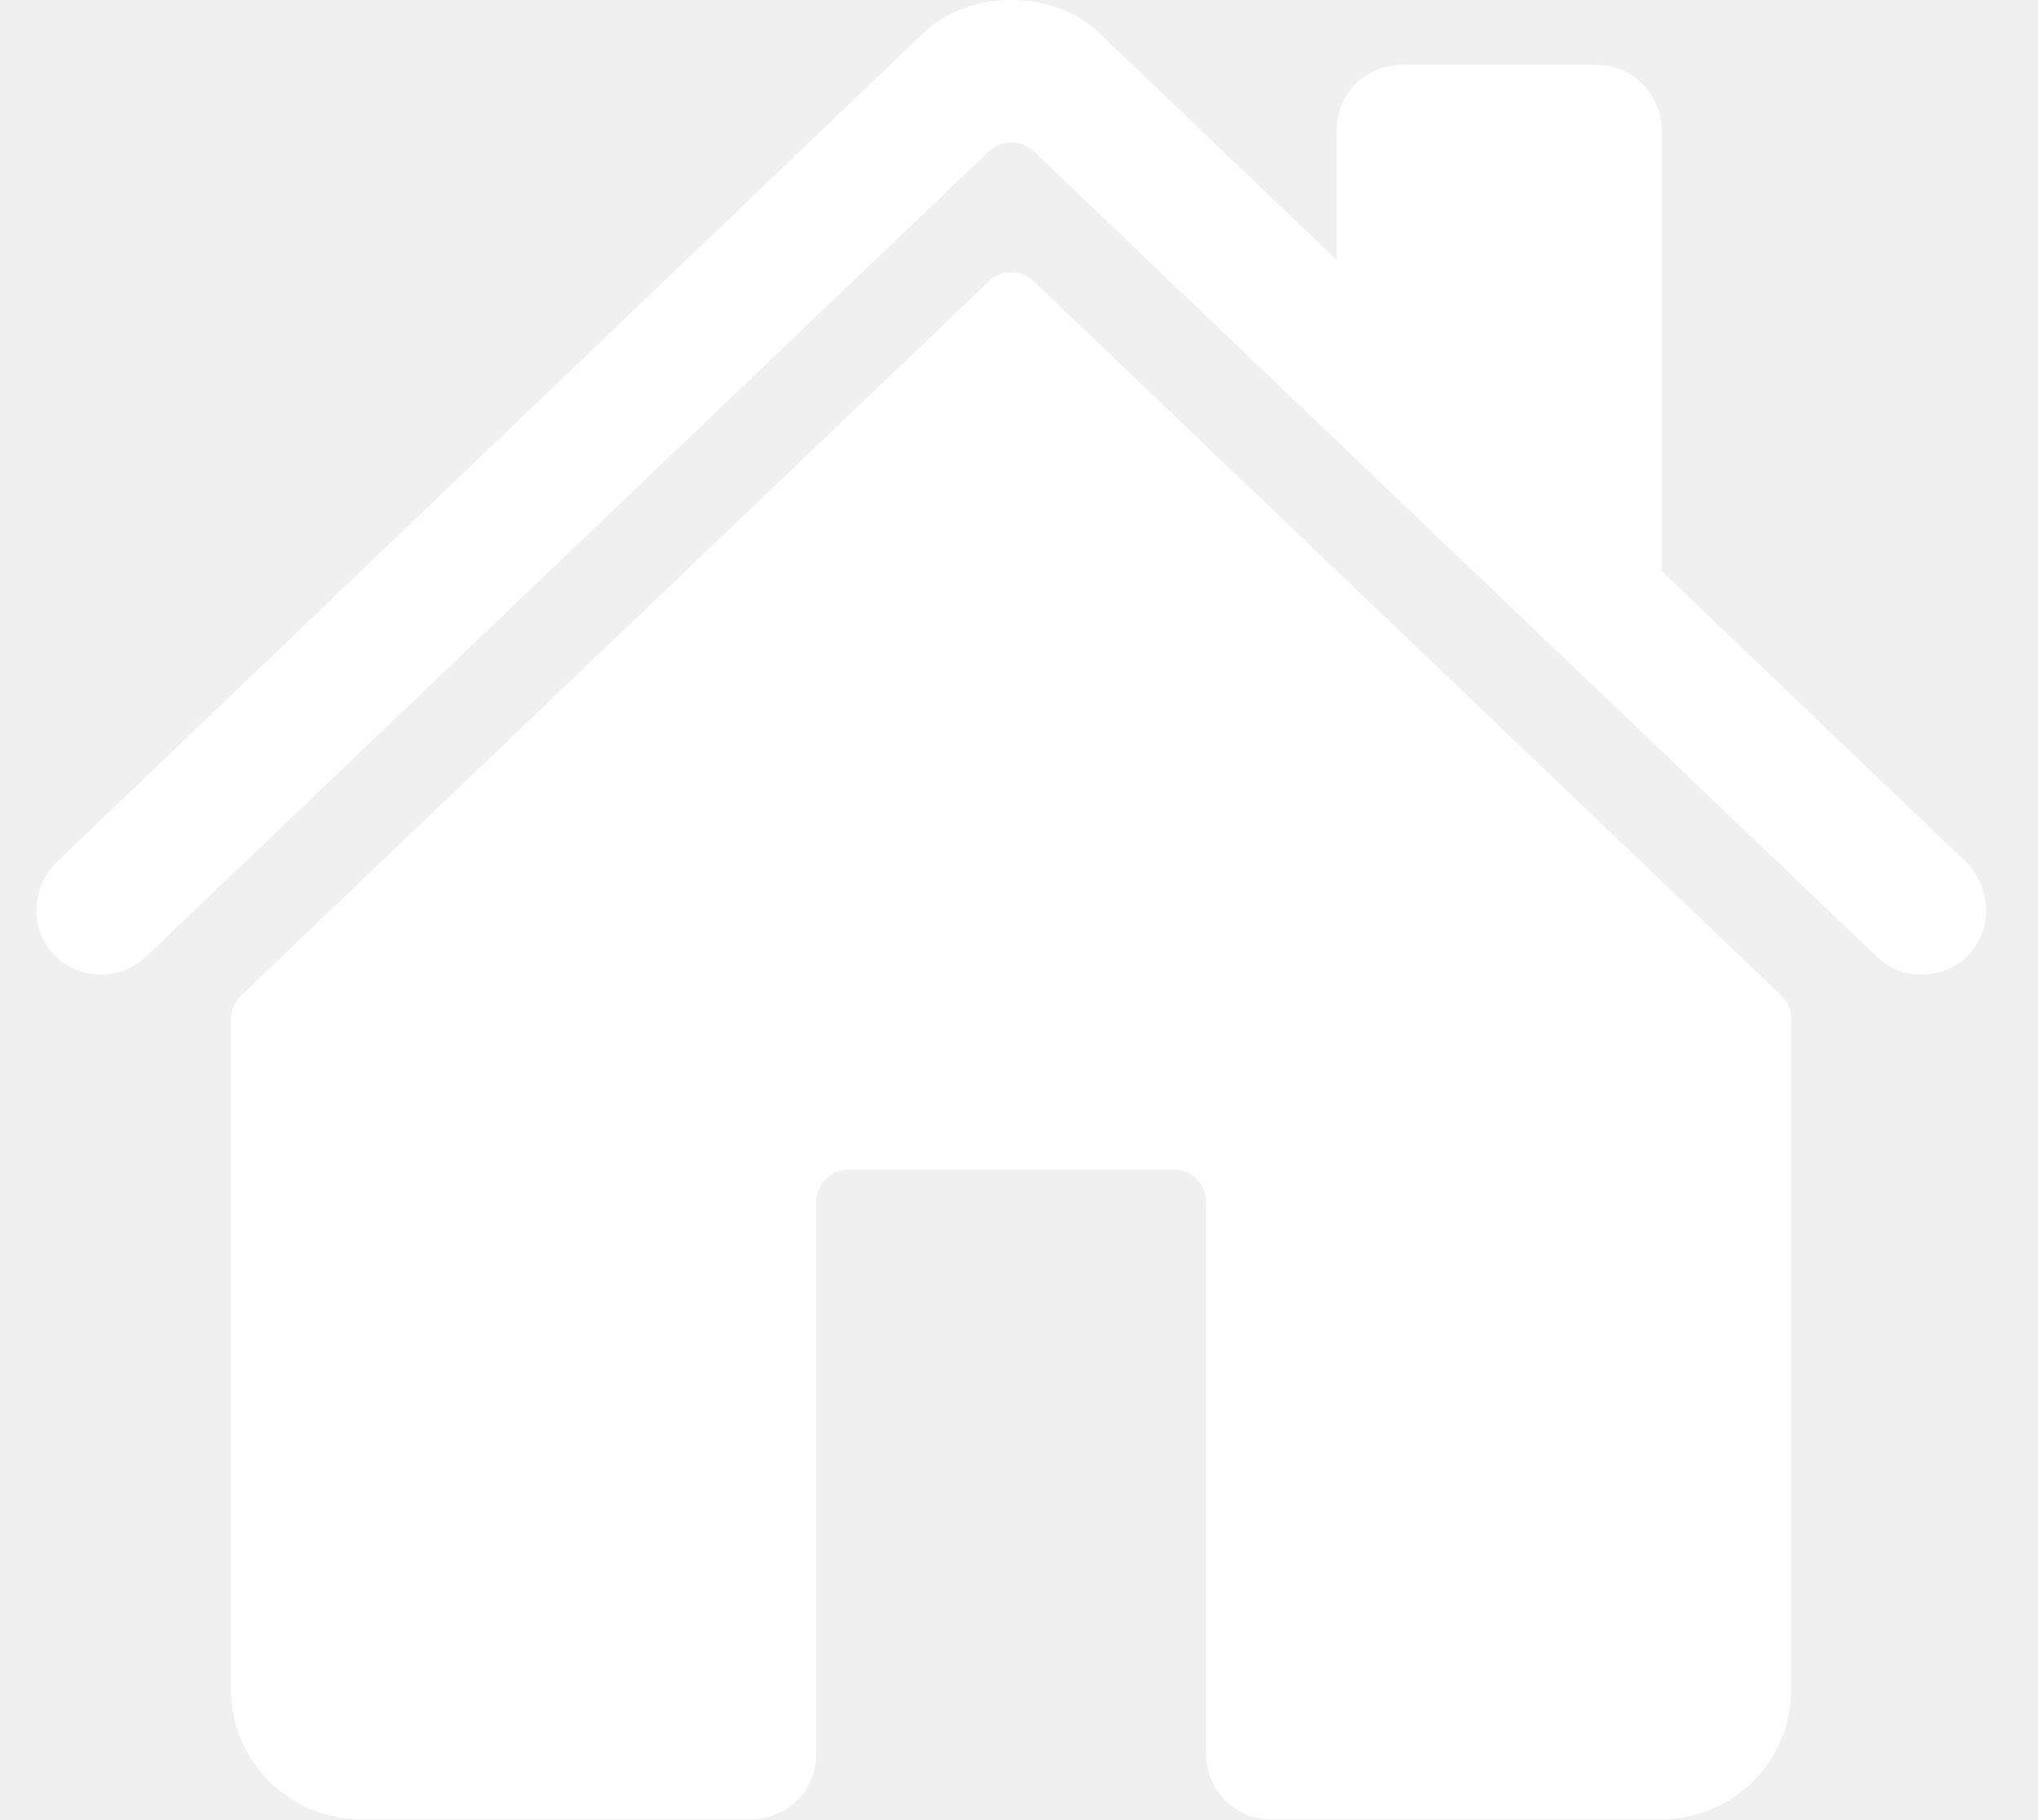
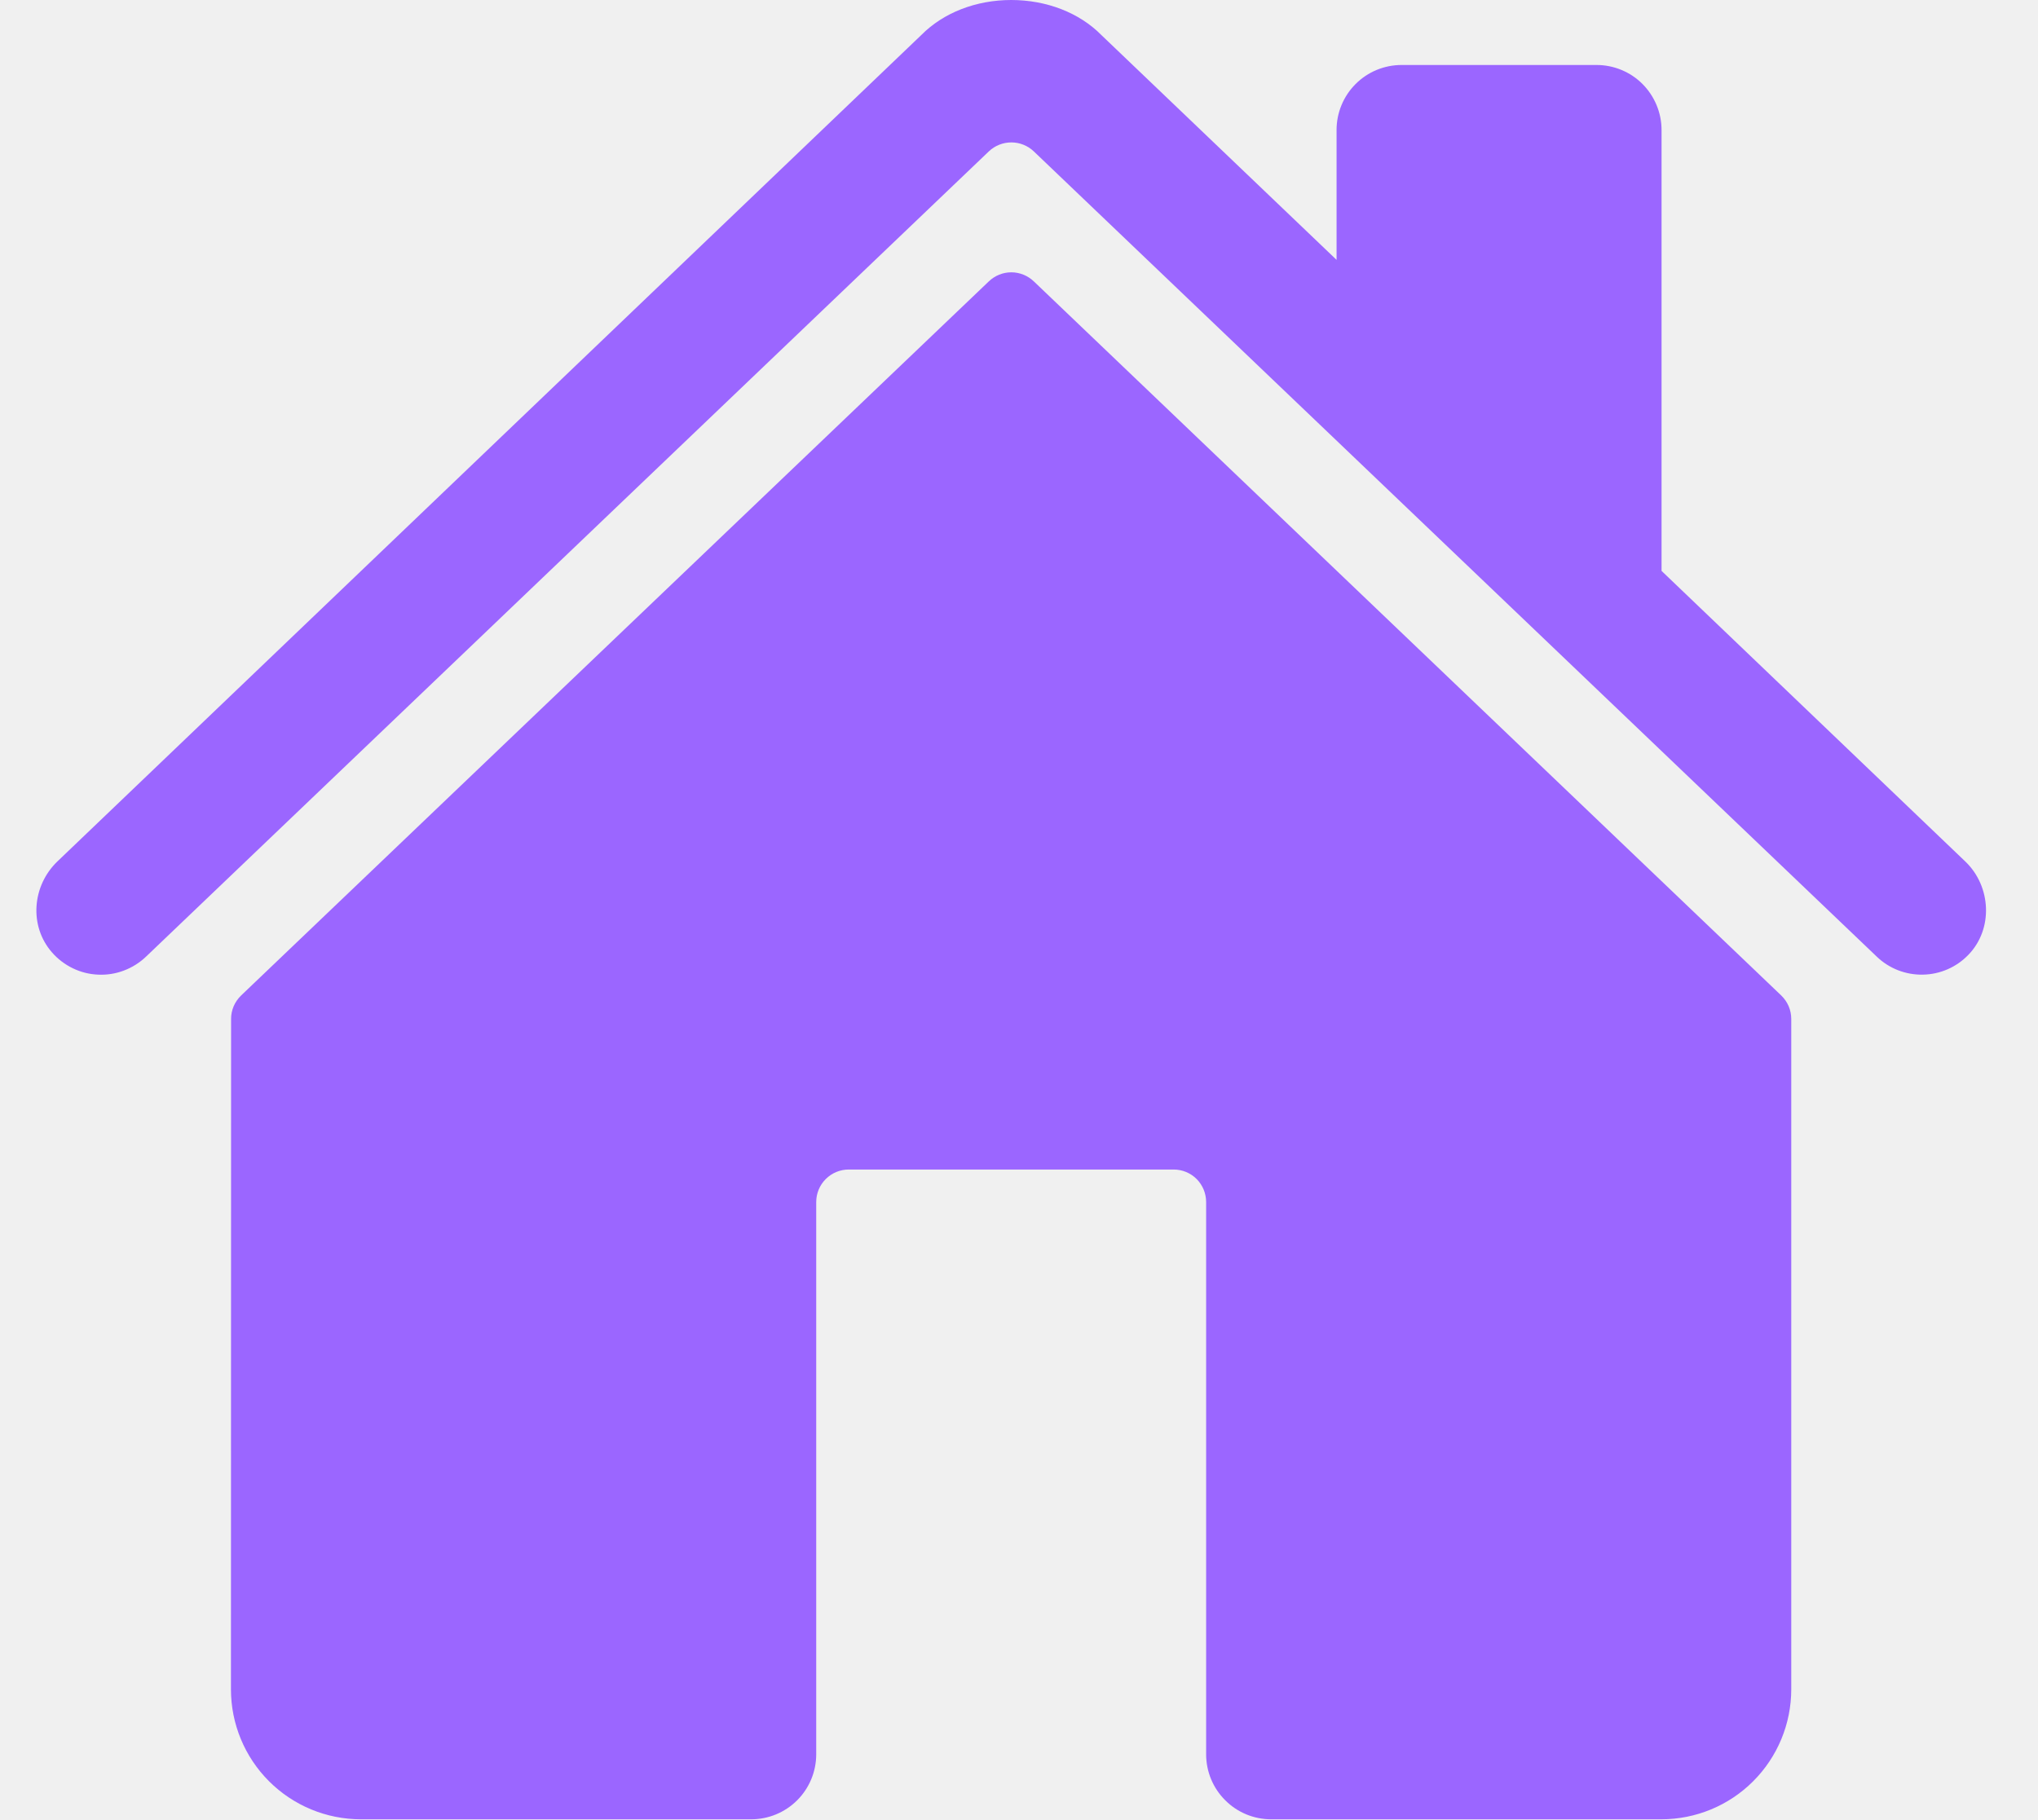
<svg xmlns="http://www.w3.org/2000/svg" width="28" height="25" viewBox="0 0 28 25" fill="none">
-   <path d="M14.203 3.866C14.12 3.787 14.009 3.742 13.894 3.742C13.779 3.742 13.669 3.787 13.586 3.866L3.312 13.68C3.269 13.722 3.234 13.772 3.21 13.828C3.187 13.883 3.174 13.943 3.175 14.003L3.173 23.214C3.173 23.688 3.361 24.142 3.696 24.477C4.031 24.812 4.485 25 4.959 25H10.321C10.558 25 10.785 24.906 10.953 24.738C11.12 24.571 11.214 24.344 11.214 24.107V16.518C11.214 16.399 11.261 16.286 11.345 16.202C11.429 16.118 11.542 16.071 11.661 16.071H16.125C16.243 16.071 16.357 16.118 16.441 16.202C16.524 16.286 16.571 16.399 16.571 16.518V24.107C16.571 24.344 16.665 24.571 16.833 24.738C17 24.906 17.227 25 17.464 25H22.825C23.298 25 23.753 24.812 24.087 24.477C24.422 24.142 24.61 23.688 24.61 23.214V14.003C24.61 13.943 24.598 13.883 24.575 13.828C24.551 13.772 24.516 13.722 24.473 13.68L14.203 3.866Z" fill="white" />
-   <path d="M27.002 11.839L22.828 7.845V1.786C22.828 1.549 22.733 1.322 22.566 1.154C22.399 0.987 22.172 0.893 21.935 0.893H19.256C19.019 0.893 18.792 0.987 18.625 1.154C18.457 1.322 18.363 1.549 18.363 1.786V3.571L15.131 0.481C14.829 0.175 14.379 0 13.893 0C13.409 0 12.96 0.175 12.657 0.482L0.788 11.838C0.441 12.172 0.397 12.723 0.713 13.086C0.793 13.178 0.89 13.252 0.999 13.305C1.108 13.358 1.226 13.388 1.347 13.393C1.468 13.399 1.589 13.38 1.702 13.337C1.816 13.294 1.919 13.229 2.007 13.145L13.586 2.08C13.669 2.001 13.78 1.957 13.895 1.957C14.009 1.957 14.12 2.001 14.203 2.08L25.784 13.145C25.954 13.309 26.183 13.398 26.419 13.393C26.655 13.389 26.88 13.291 27.044 13.12C27.387 12.766 27.358 12.18 27.002 11.839Z" fill="white" />
+   <path d="M14.203 3.866C14.12 3.787 14.009 3.742 13.894 3.742C13.779 3.742 13.669 3.787 13.586 3.866L3.312 13.68C3.269 13.722 3.234 13.772 3.21 13.828C3.187 13.883 3.174 13.943 3.175 14.003L3.173 23.214C3.173 23.688 3.361 24.142 3.696 24.477C4.031 24.812 4.485 25 4.959 25H10.321C10.558 25 10.785 24.906 10.953 24.738C11.12 24.571 11.214 24.344 11.214 24.107V16.518C11.214 16.399 11.261 16.286 11.345 16.202C11.429 16.118 11.542 16.071 11.661 16.071H16.125C16.243 16.071 16.357 16.118 16.441 16.202C16.524 16.286 16.571 16.399 16.571 16.518V24.107C16.571 24.344 16.665 24.571 16.833 24.738C17 24.906 17.227 25 17.464 25H22.825C23.298 25 23.753 24.812 24.087 24.477C24.422 24.142 24.61 23.688 24.61 23.214V14.003C24.61 13.943 24.598 13.883 24.575 13.828C24.551 13.772 24.516 13.722 24.473 13.68L14.203 3.866Z" fill="#9b66ff" />
+   <path d="M27.002 11.839L22.828 7.845V1.786C22.828 1.549 22.733 1.322 22.566 1.154C22.399 0.987 22.172 0.893 21.935 0.893H19.256C19.019 0.893 18.792 0.987 18.625 1.154C18.457 1.322 18.363 1.549 18.363 1.786V3.571L15.131 0.481C14.829 0.175 14.379 0 13.893 0C13.409 0 12.96 0.175 12.657 0.482L0.788 11.838C0.441 12.172 0.397 12.723 0.713 13.086C0.793 13.178 0.89 13.252 0.999 13.305C1.108 13.358 1.226 13.388 1.347 13.393C1.468 13.399 1.589 13.38 1.702 13.337C1.816 13.294 1.919 13.229 2.007 13.145L13.586 2.08C13.669 2.001 13.78 1.957 13.895 1.957C14.009 1.957 14.12 2.001 14.203 2.08L25.784 13.145C25.954 13.309 26.183 13.398 26.419 13.393C26.655 13.389 26.88 13.291 27.044 13.12C27.387 12.766 27.358 12.18 27.002 11.839Z" fill="#9b66ff" />
</svg>
